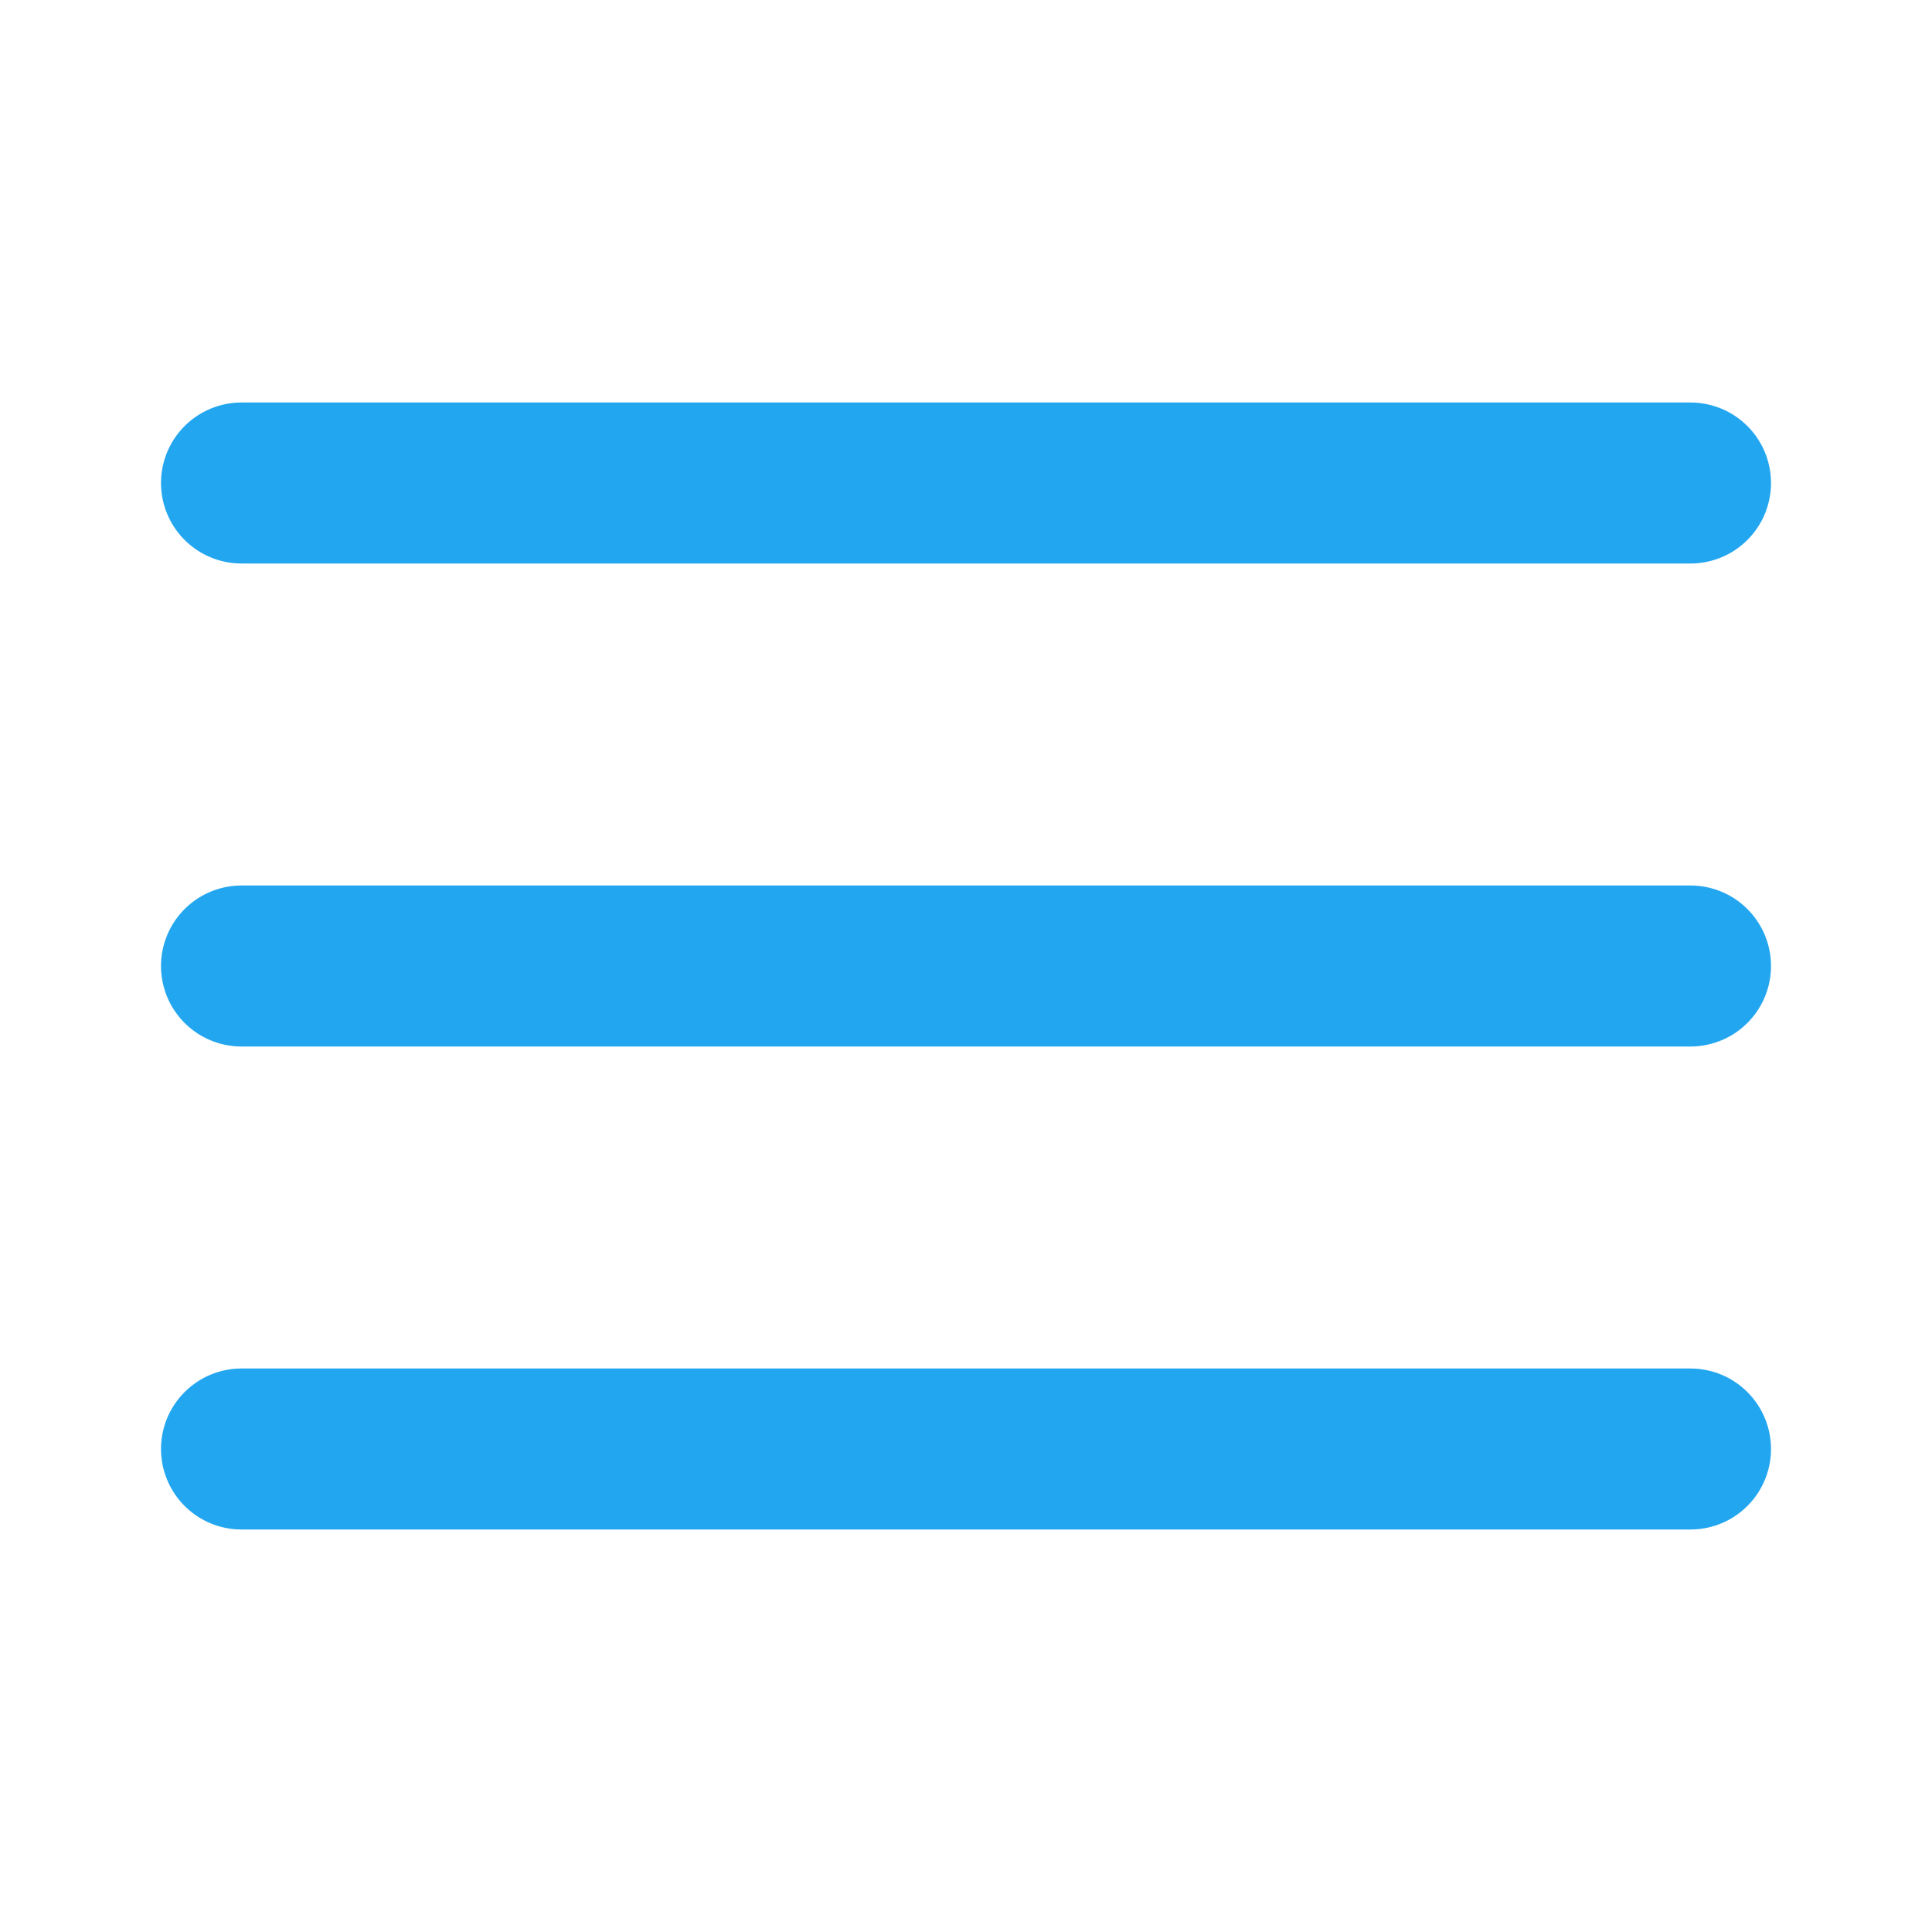
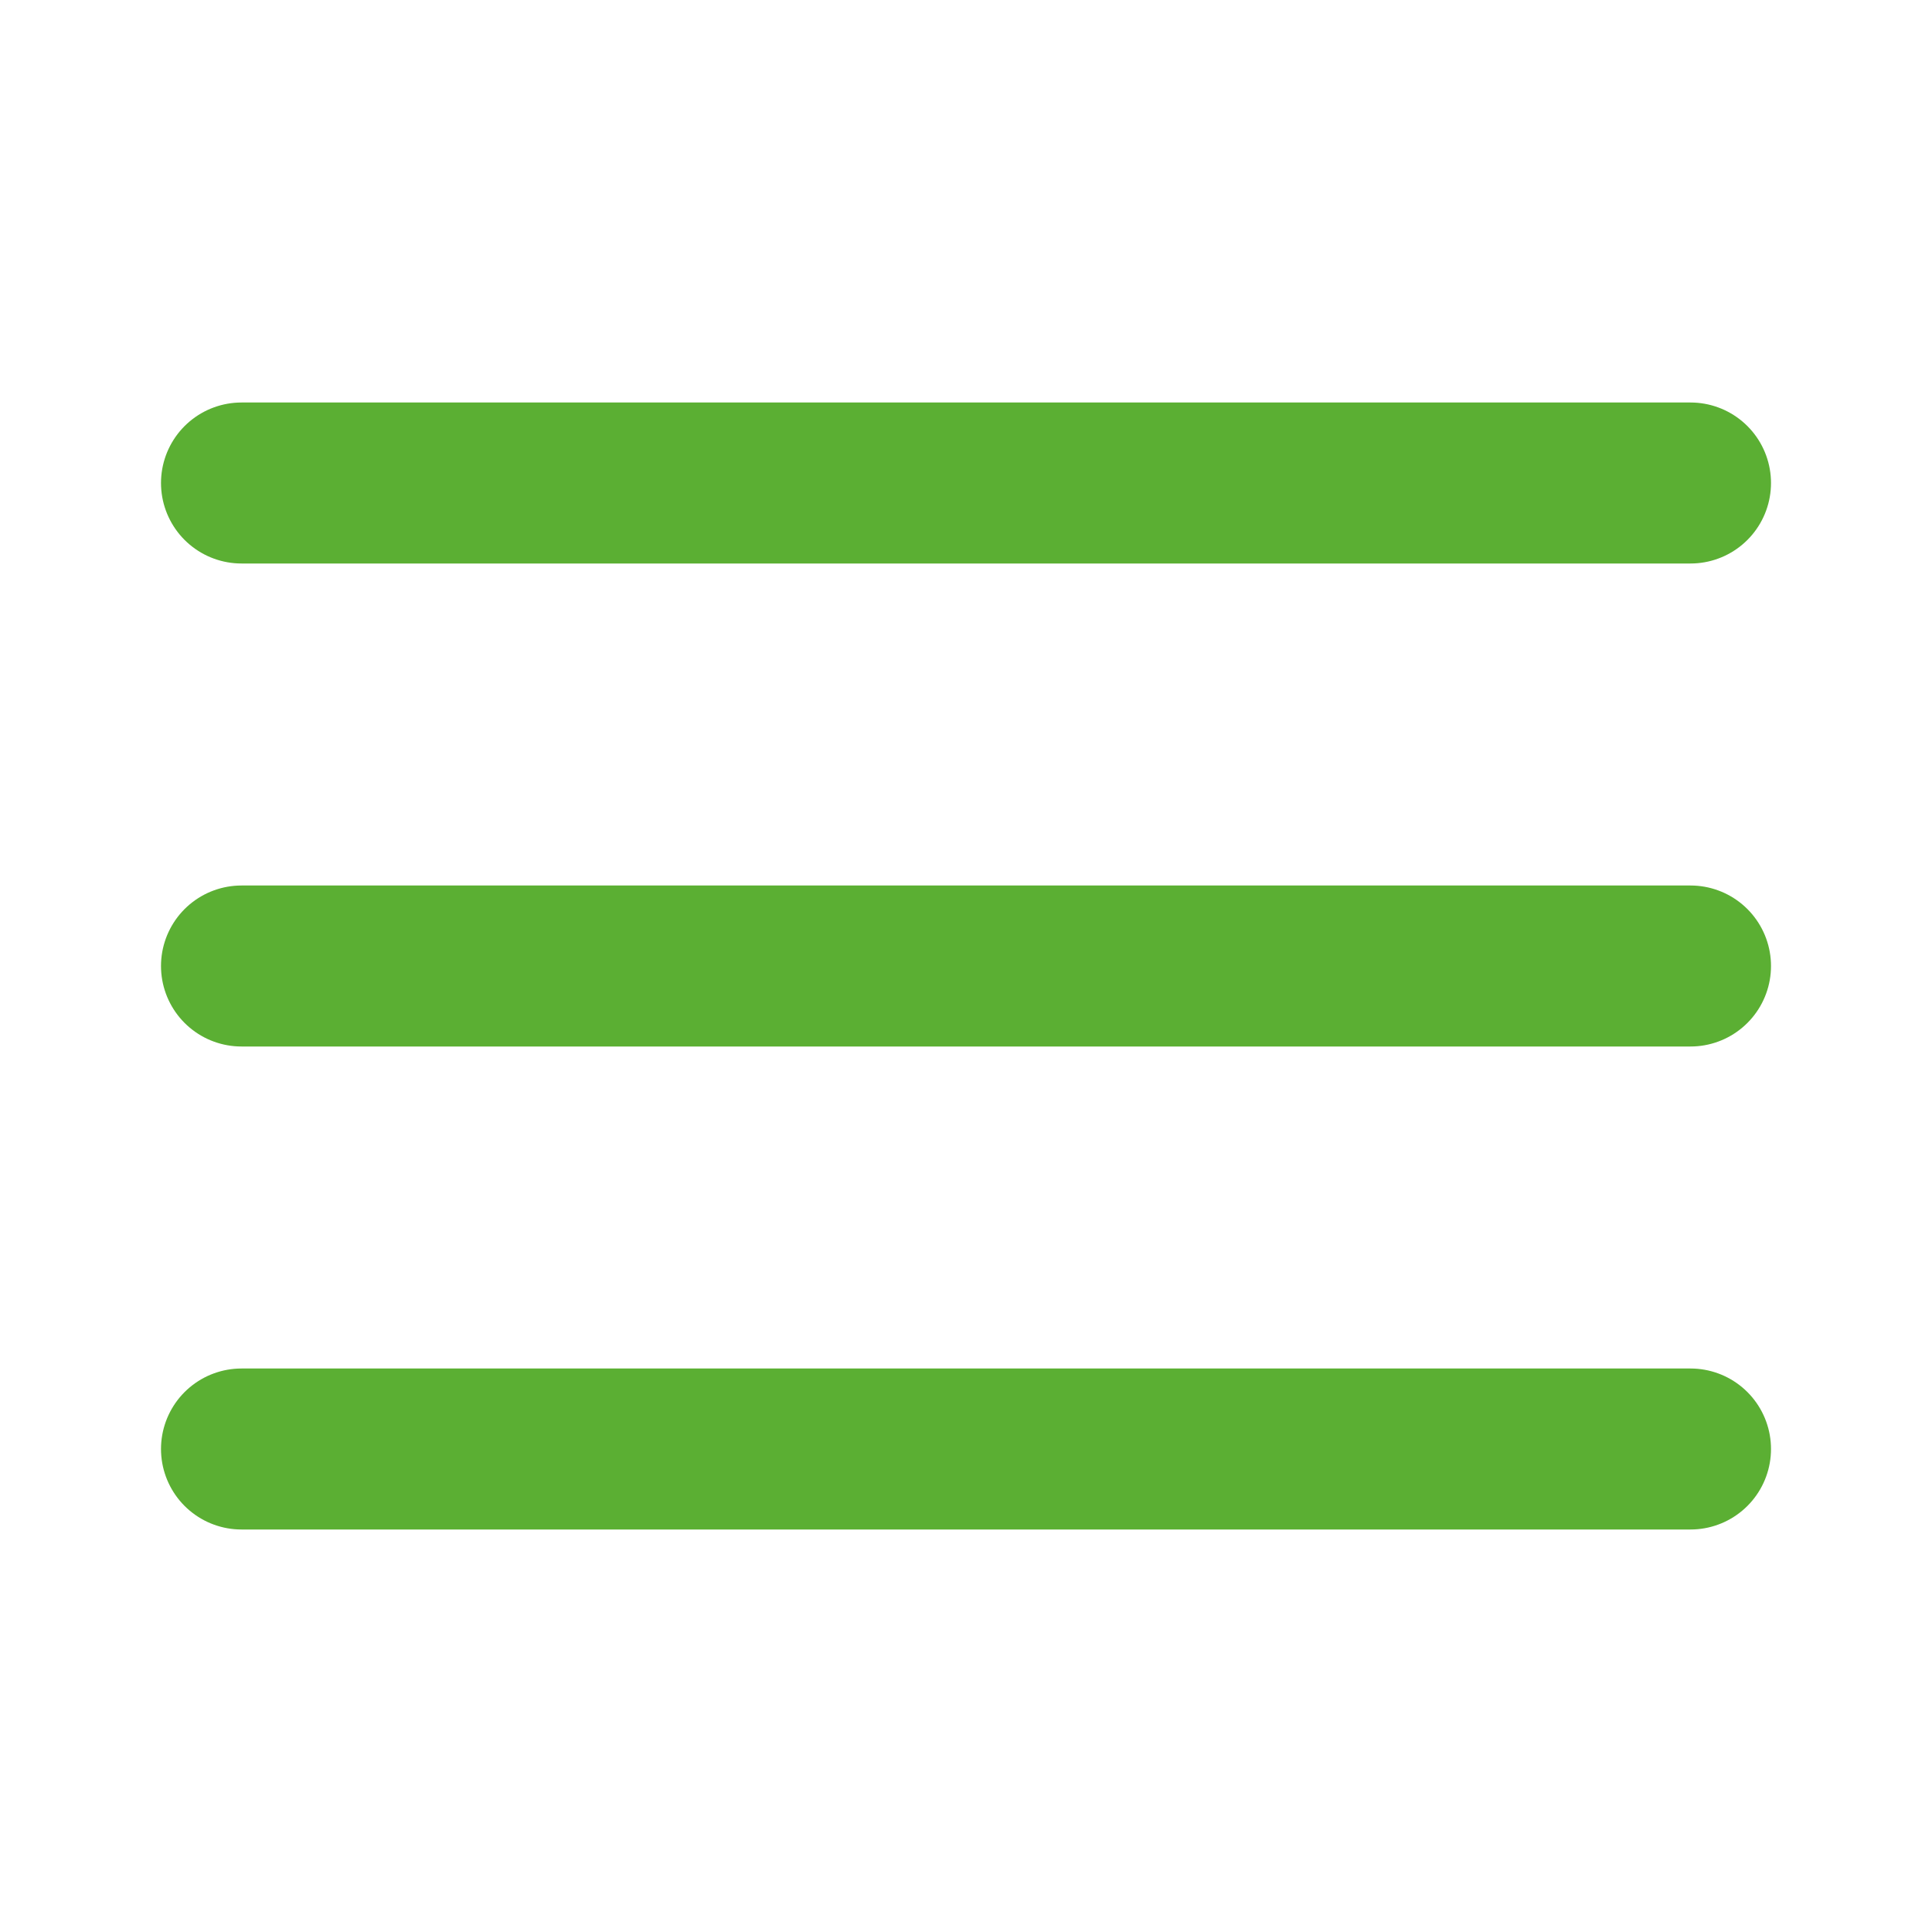
<svg xmlns="http://www.w3.org/2000/svg" width="24" height="24" viewBox="0 0 24 24" fill="none">
-   <path d="M3 12H21" stroke="#23A6F0" stroke-width="2" stroke-linecap="round" stroke-linejoin="round" />
-   <path d="M3 6H21" stroke="#23A6F0" stroke-width="2" stroke-linecap="round" stroke-linejoin="round" />
-   <path d="M3 18H21" stroke="#23A6F0" stroke-width="2" stroke-linecap="round" stroke-linejoin="round" />
+   <path d="M3 12H21" stroke="#5BAF33" stroke-width="2" stroke-linecap="round" stroke-linejoin="round" />
+   <path d="M3 6H21" stroke="#5BAF33" stroke-width="2" stroke-linecap="round" stroke-linejoin="round" />
+   <path d="M3 18H21" stroke="#5BAF33" stroke-width="2" stroke-linecap="round" stroke-linejoin="round" />
</svg>
